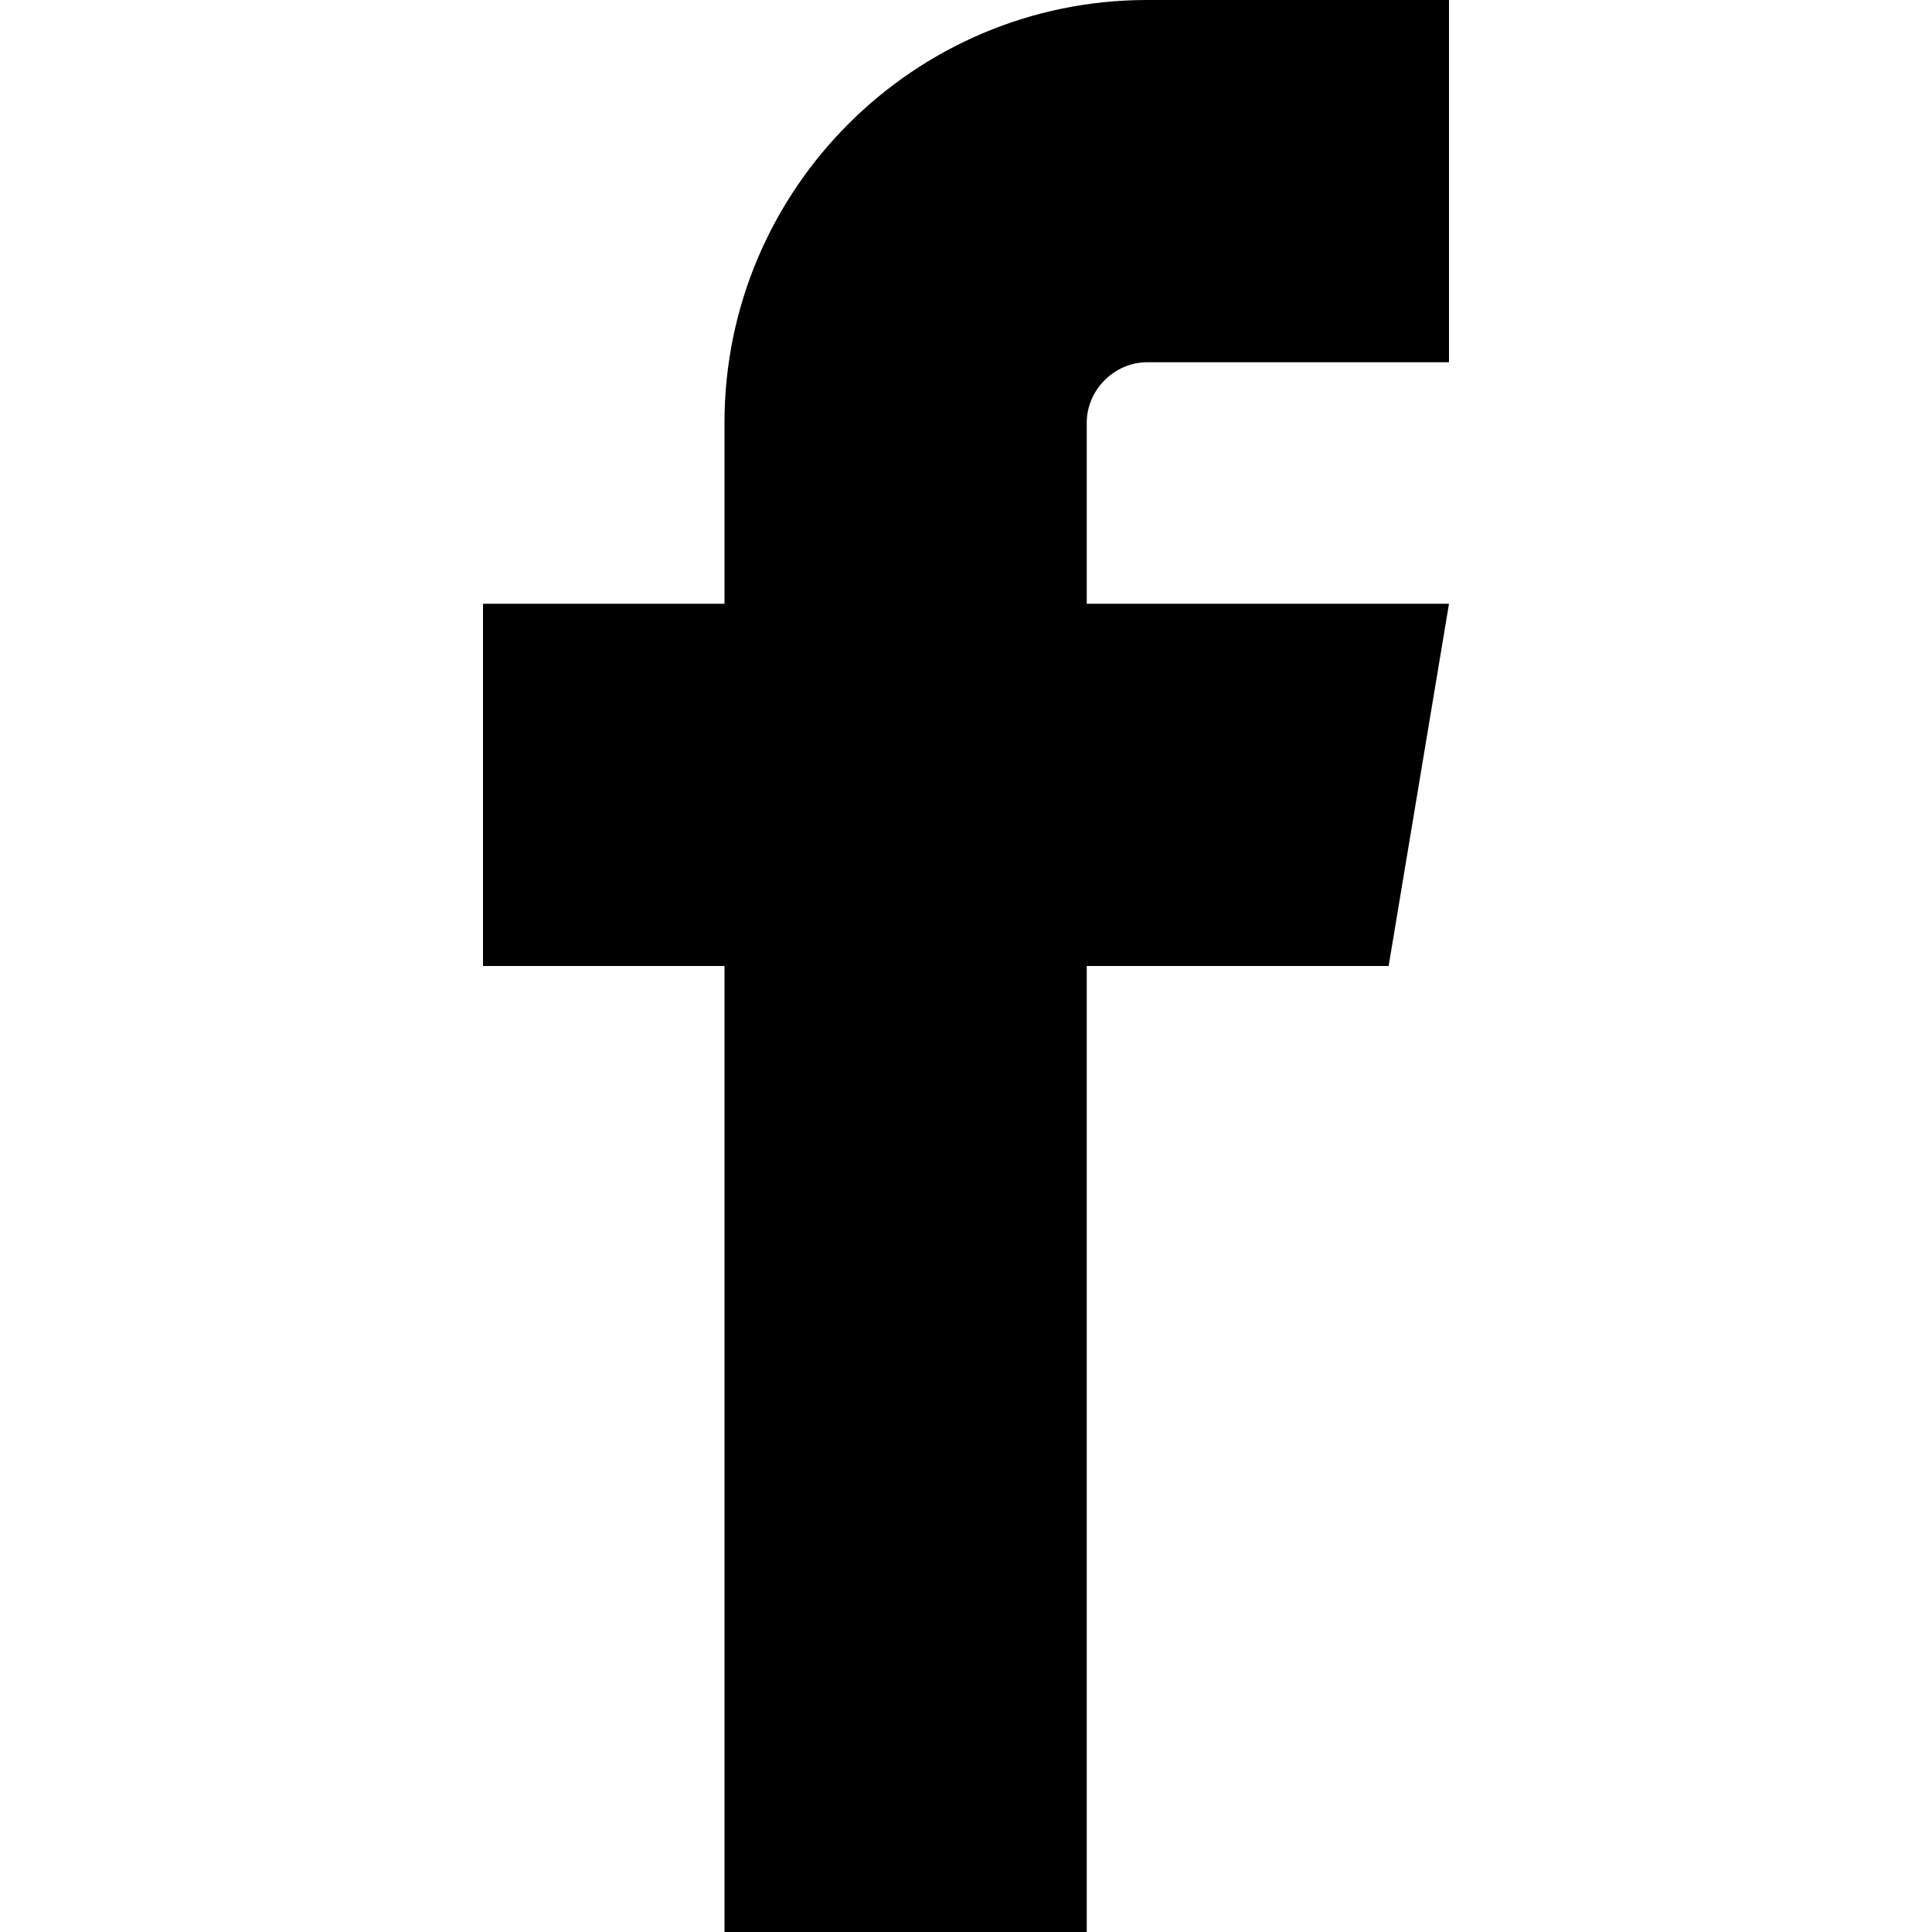
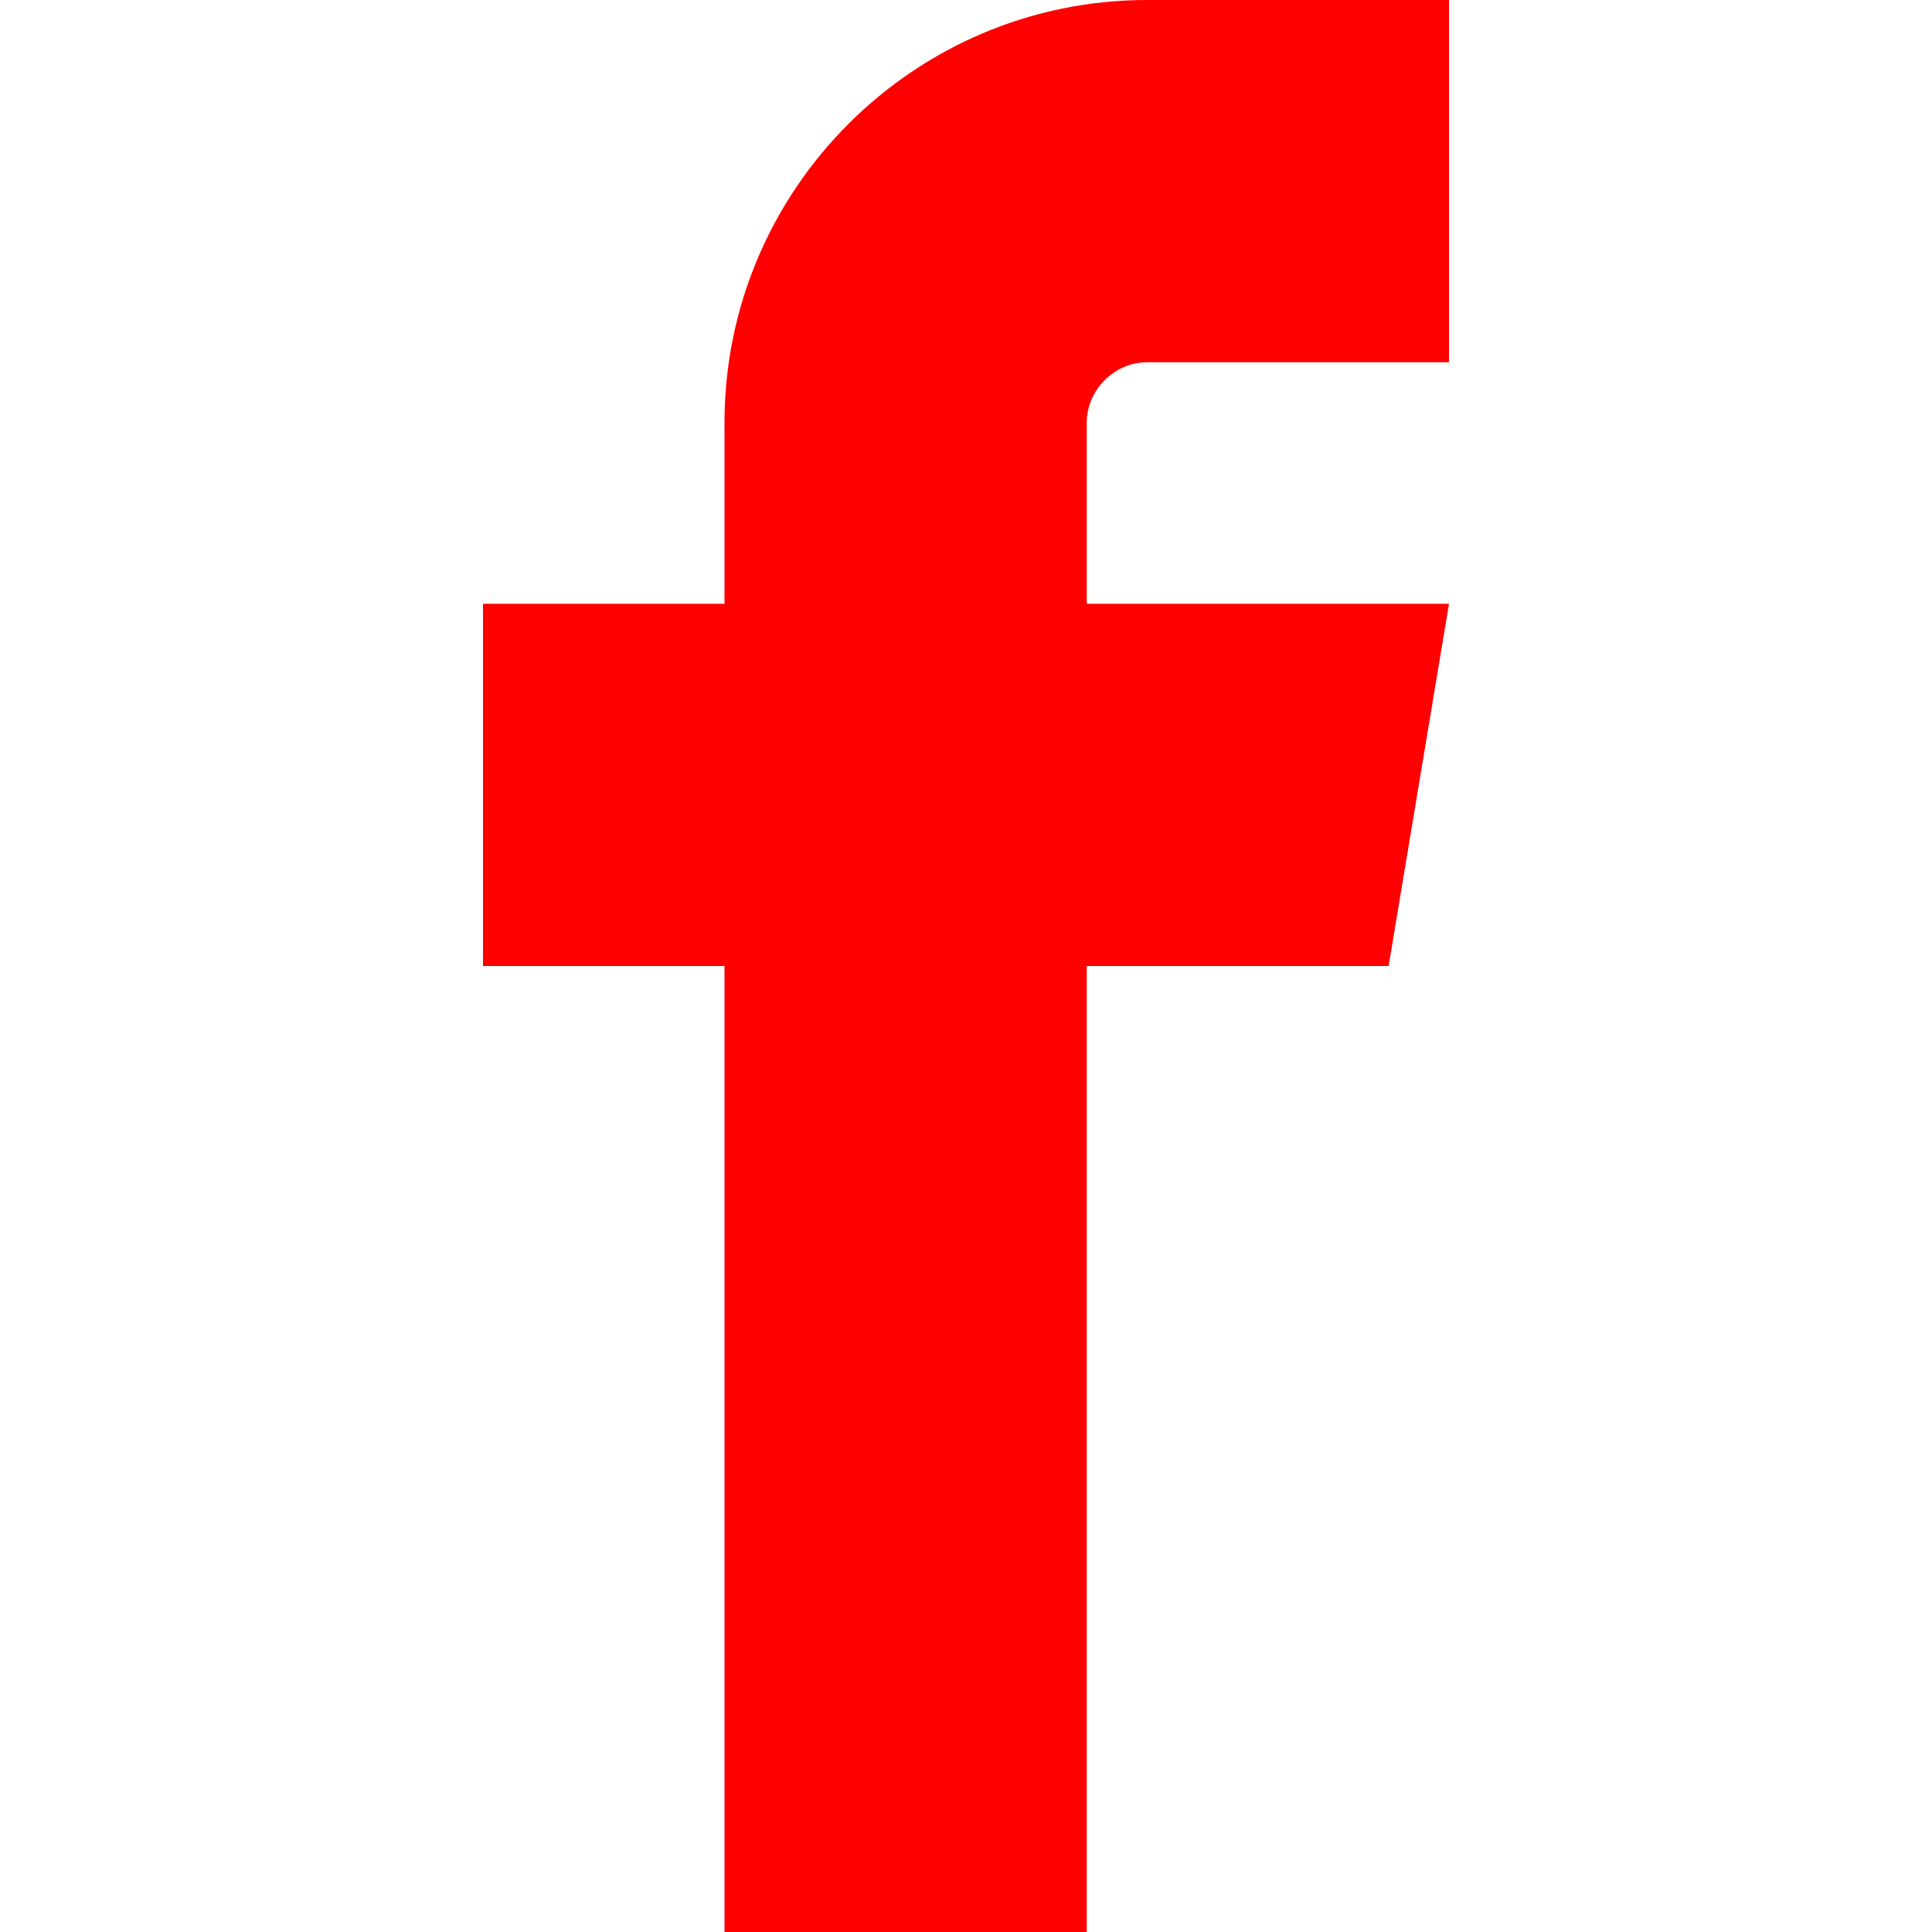
<svg xmlns="http://www.w3.org/2000/svg" version="1.1" width="32" height="32" viewBox="0 0 32 32">
-   <path fill="#000" d="M19 6h5v-6h-5c-3.86 0-7 3.14-7 7v3h-4v6h4v16h6v-16h5l1-6h-6v-3c0-0.542 0.458-1 1-1z" />
+   <path fill="#FF0000" d="M19 6h5v-6h-5c-3.86 0-7 3.14-7 7v3h-4v6h4v16h6v-16h5l1-6h-6v-3c0-0.542 0.458-1 1-1z" />
</svg>
